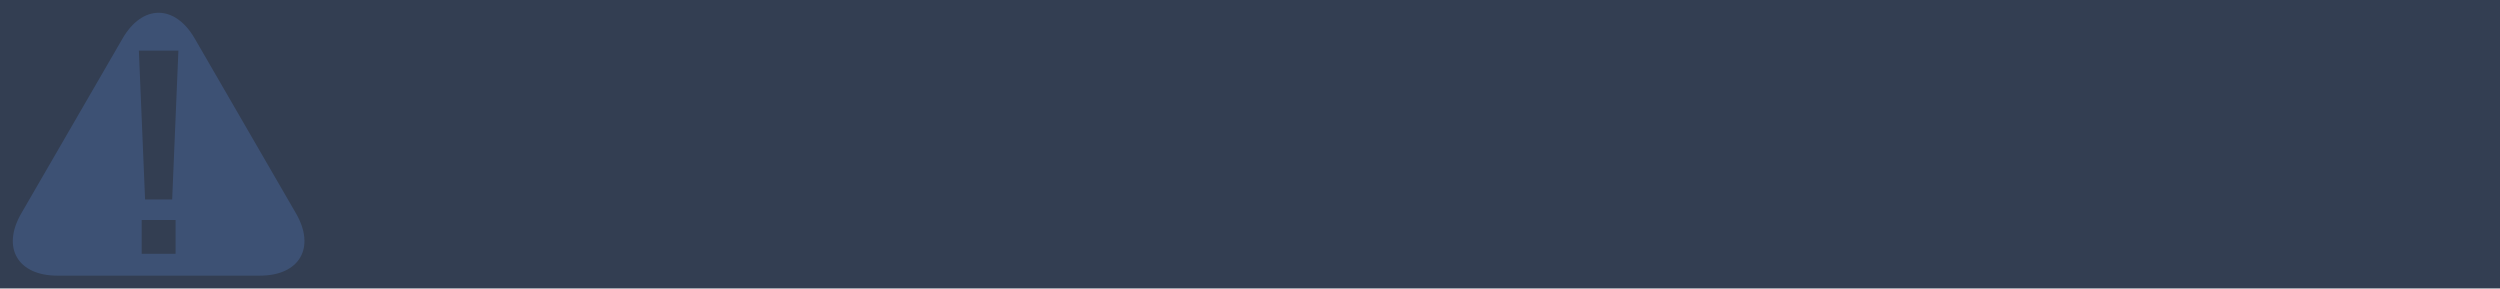
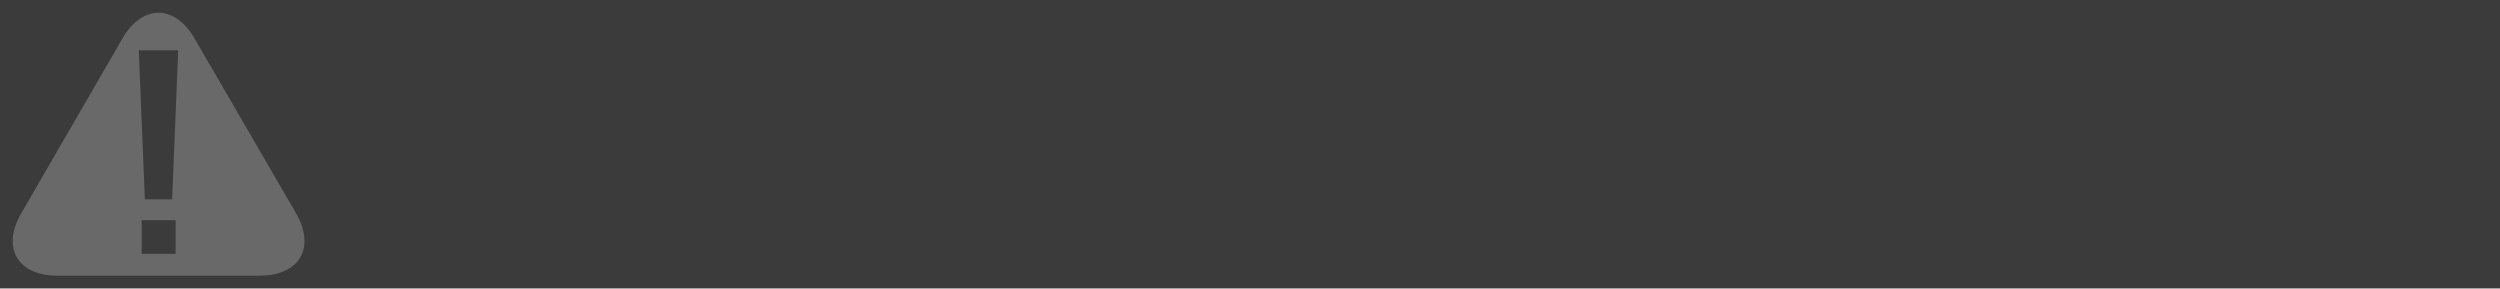
- <svg xmlns="http://www.w3.org/2000/svg" width="780" height="90" id="svg2" version="1.1">
-   <defs id="defs4" />
+ <svg xmlns="http://www.w3.org/2000/svg" version="1.1" id="svg2" x="0px" y="0px" viewBox="0 0 780 90" enable-background="new 0 0 780 90" xml:space="preserve">
  <g id="layer1" transform="translate(685.5,197.1378)">
-     <g transform="translate(-895.5,-578.1378)" id="Rectangle_4" style="fill:#333e52;fill-opacity:1">
-       <g id="g4205" style="fill:#333e52;fill-opacity:1">
-         <rect style="fill:#333e52;fill-rule:evenodd;fill-opacity:1" x="210" y="381" clip-rule="evenodd" width="780" height="90" id="rect4207" />
+     <g id="Rectangle_4" transform="translate(-895.5,-578.1378)">
+       <g id="g4205">
+         <rect id="rect4207" x="210" y="381" fill="#3B3B3B" width="780" height="90" />
      </g>
    </g>
-     <g transform="translate(-895.5,-578.1378)" id="Shape_7">
-       <g id="g4210" style="fill:#3d5174;fill-opacity:1">
-         <path style="fill:#3d5174;fill-rule:evenodd;fill-opacity:1" clip-rule="evenodd" d="M 302.352,447.582 270.74,392.994 c -6.185,-10.679 -16.305,-10.679 -22.49,0 l -31.613,54.588 C 210.452,458.262 215.513,467 227.882,467 h 63.225 c 12.37,0 17.431,-8.738 11.245,-19.418 z m -37.572,12.603 h -10.572 v -10.539 h 10.572 v 10.539 z m -1.061,-16.947 h -8.456 l -1.937,-46.457 h 12.336 l -1.943,46.457 z" id="path4212" />
+     <g id="Shape_7" transform="translate(-895.5,-578.1378)">
+       <g id="g4210">
+         <path id="path4212" fill="#696969" d="M302.4,447.6L270.7,393c-6.2-10.7-16.3-10.7-22.5,0     l-31.6,54.6c-6.2,10.7-1.1,19.4,11.2,19.4h63.2C303.5,467,308.5,458.3,302.4,447.6z M264.8,460.2h-10.6v-10.5h10.6V460.2z      M263.7,443.2h-8.5l-1.9-46.5h12.3L263.7,443.2L263.7,443.2z" />
      </g>
    </g>
  </g>
</svg>
